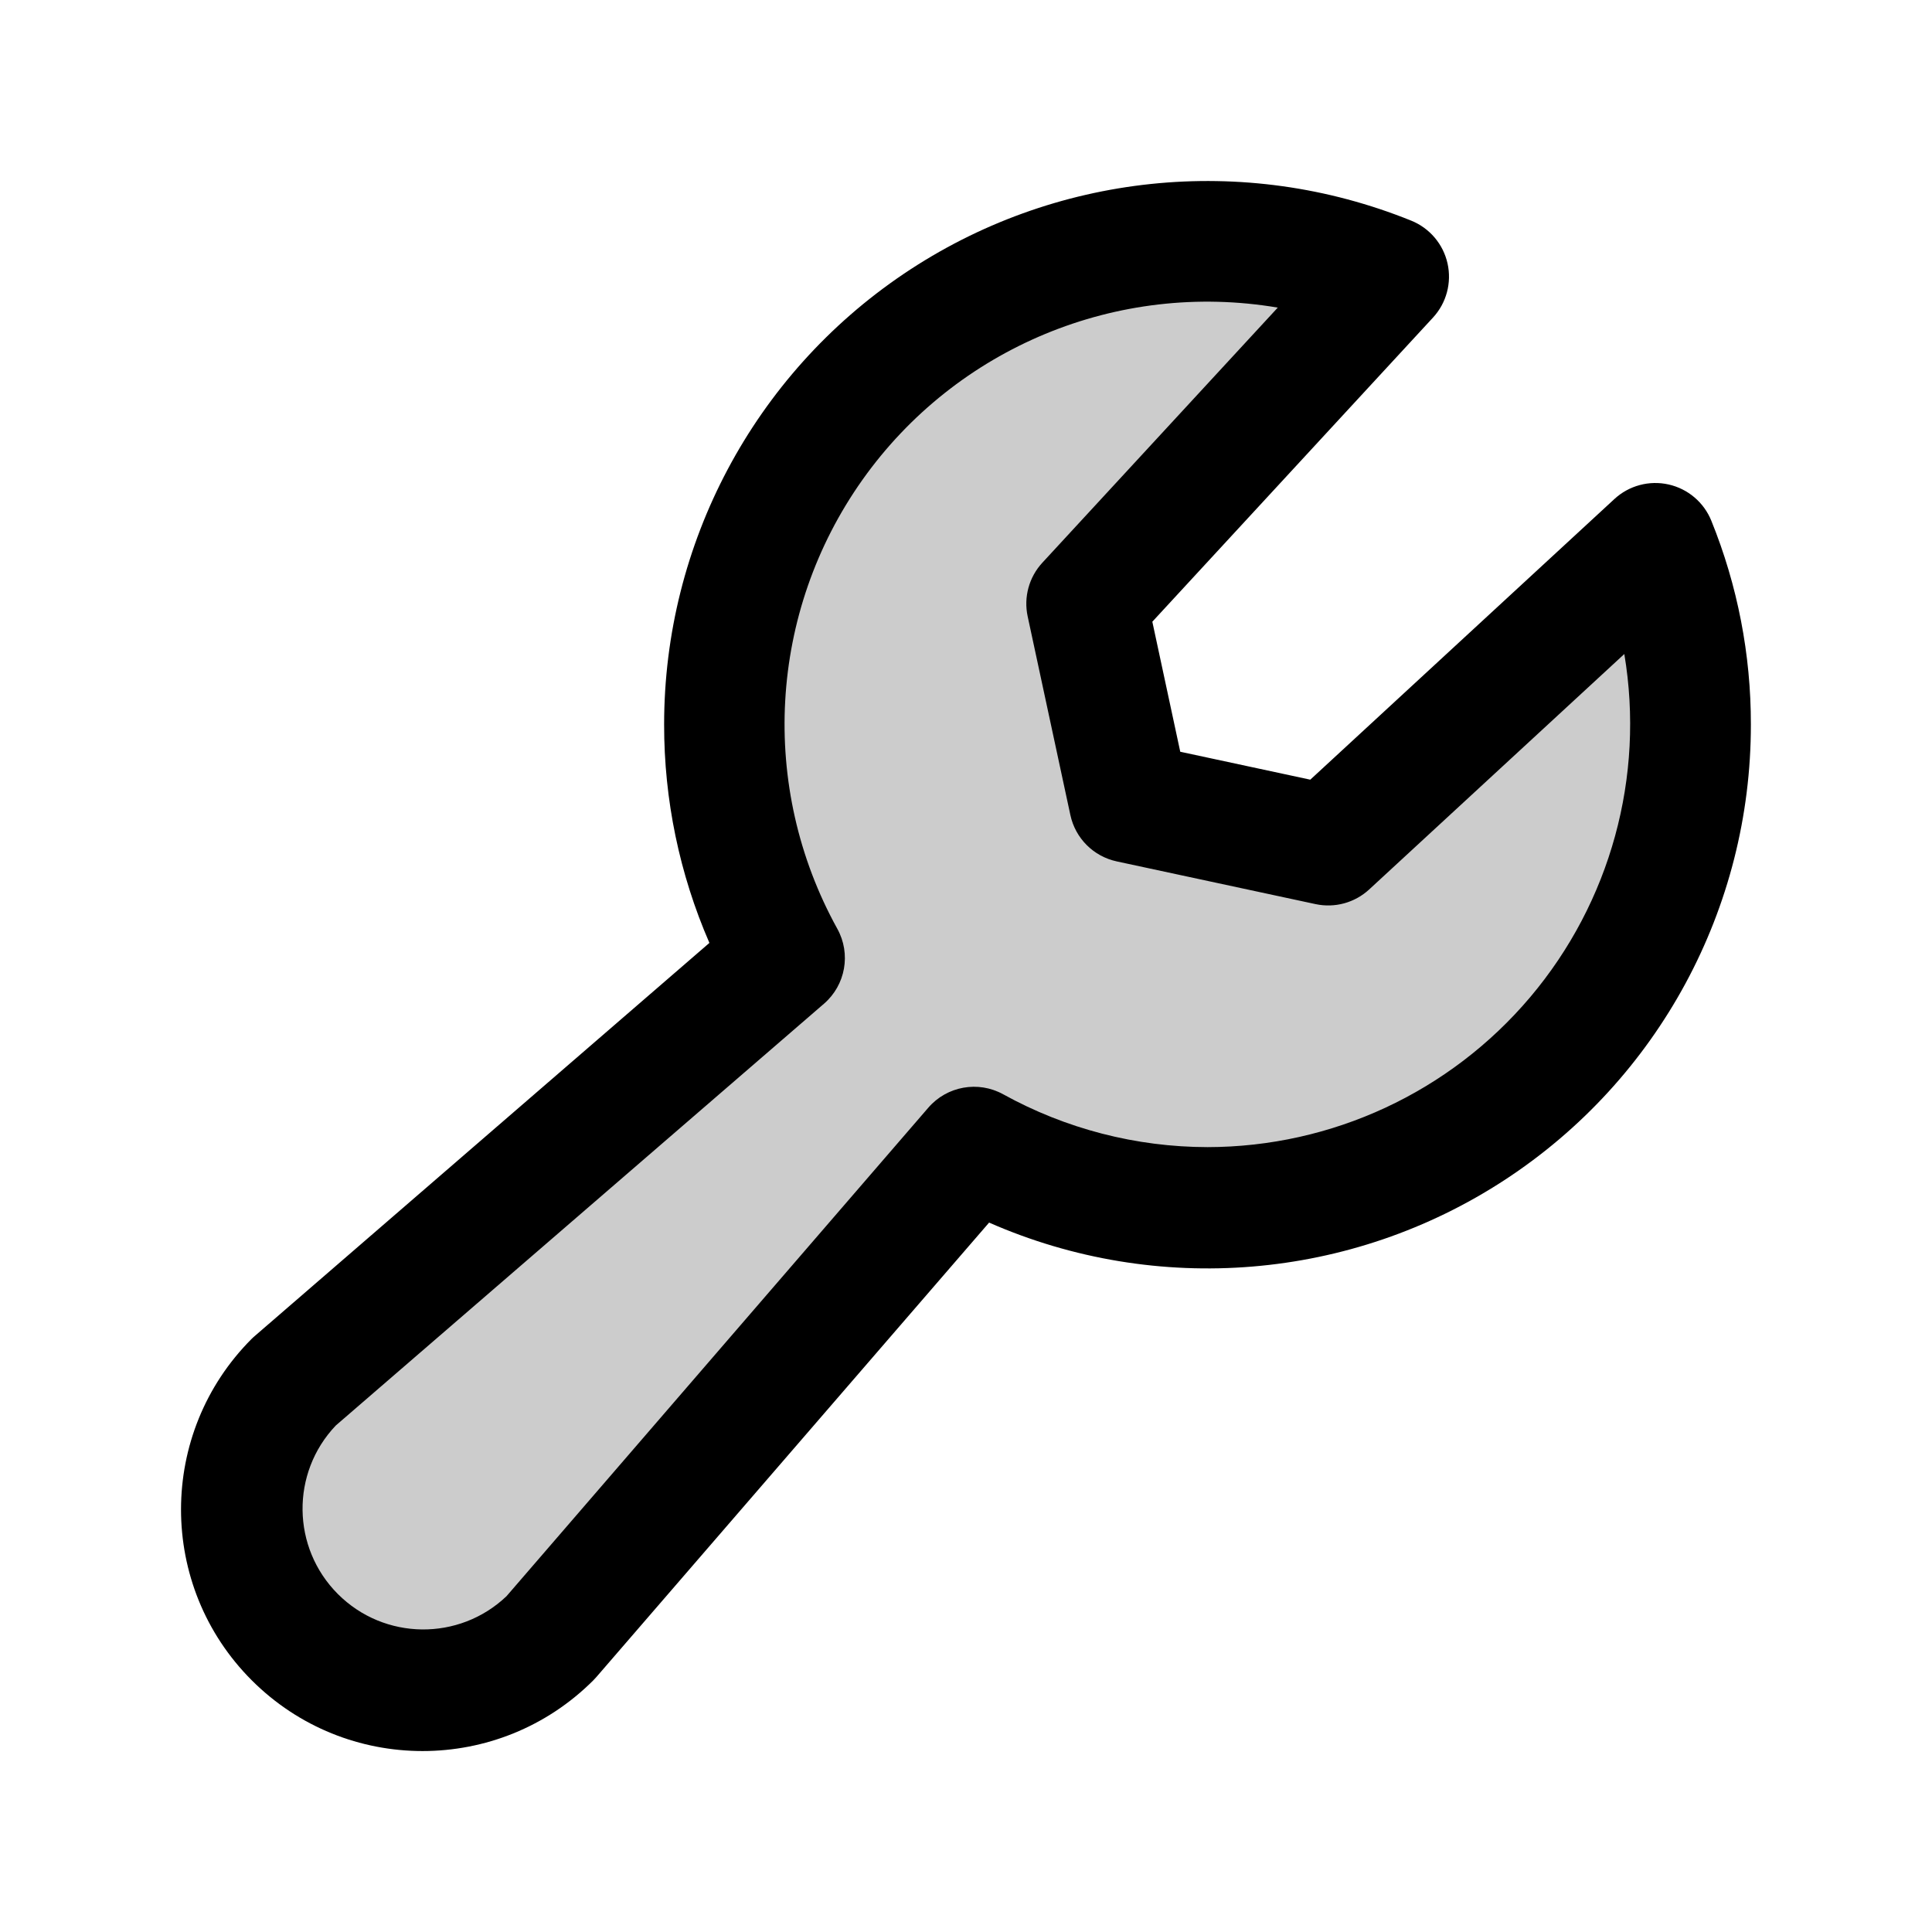
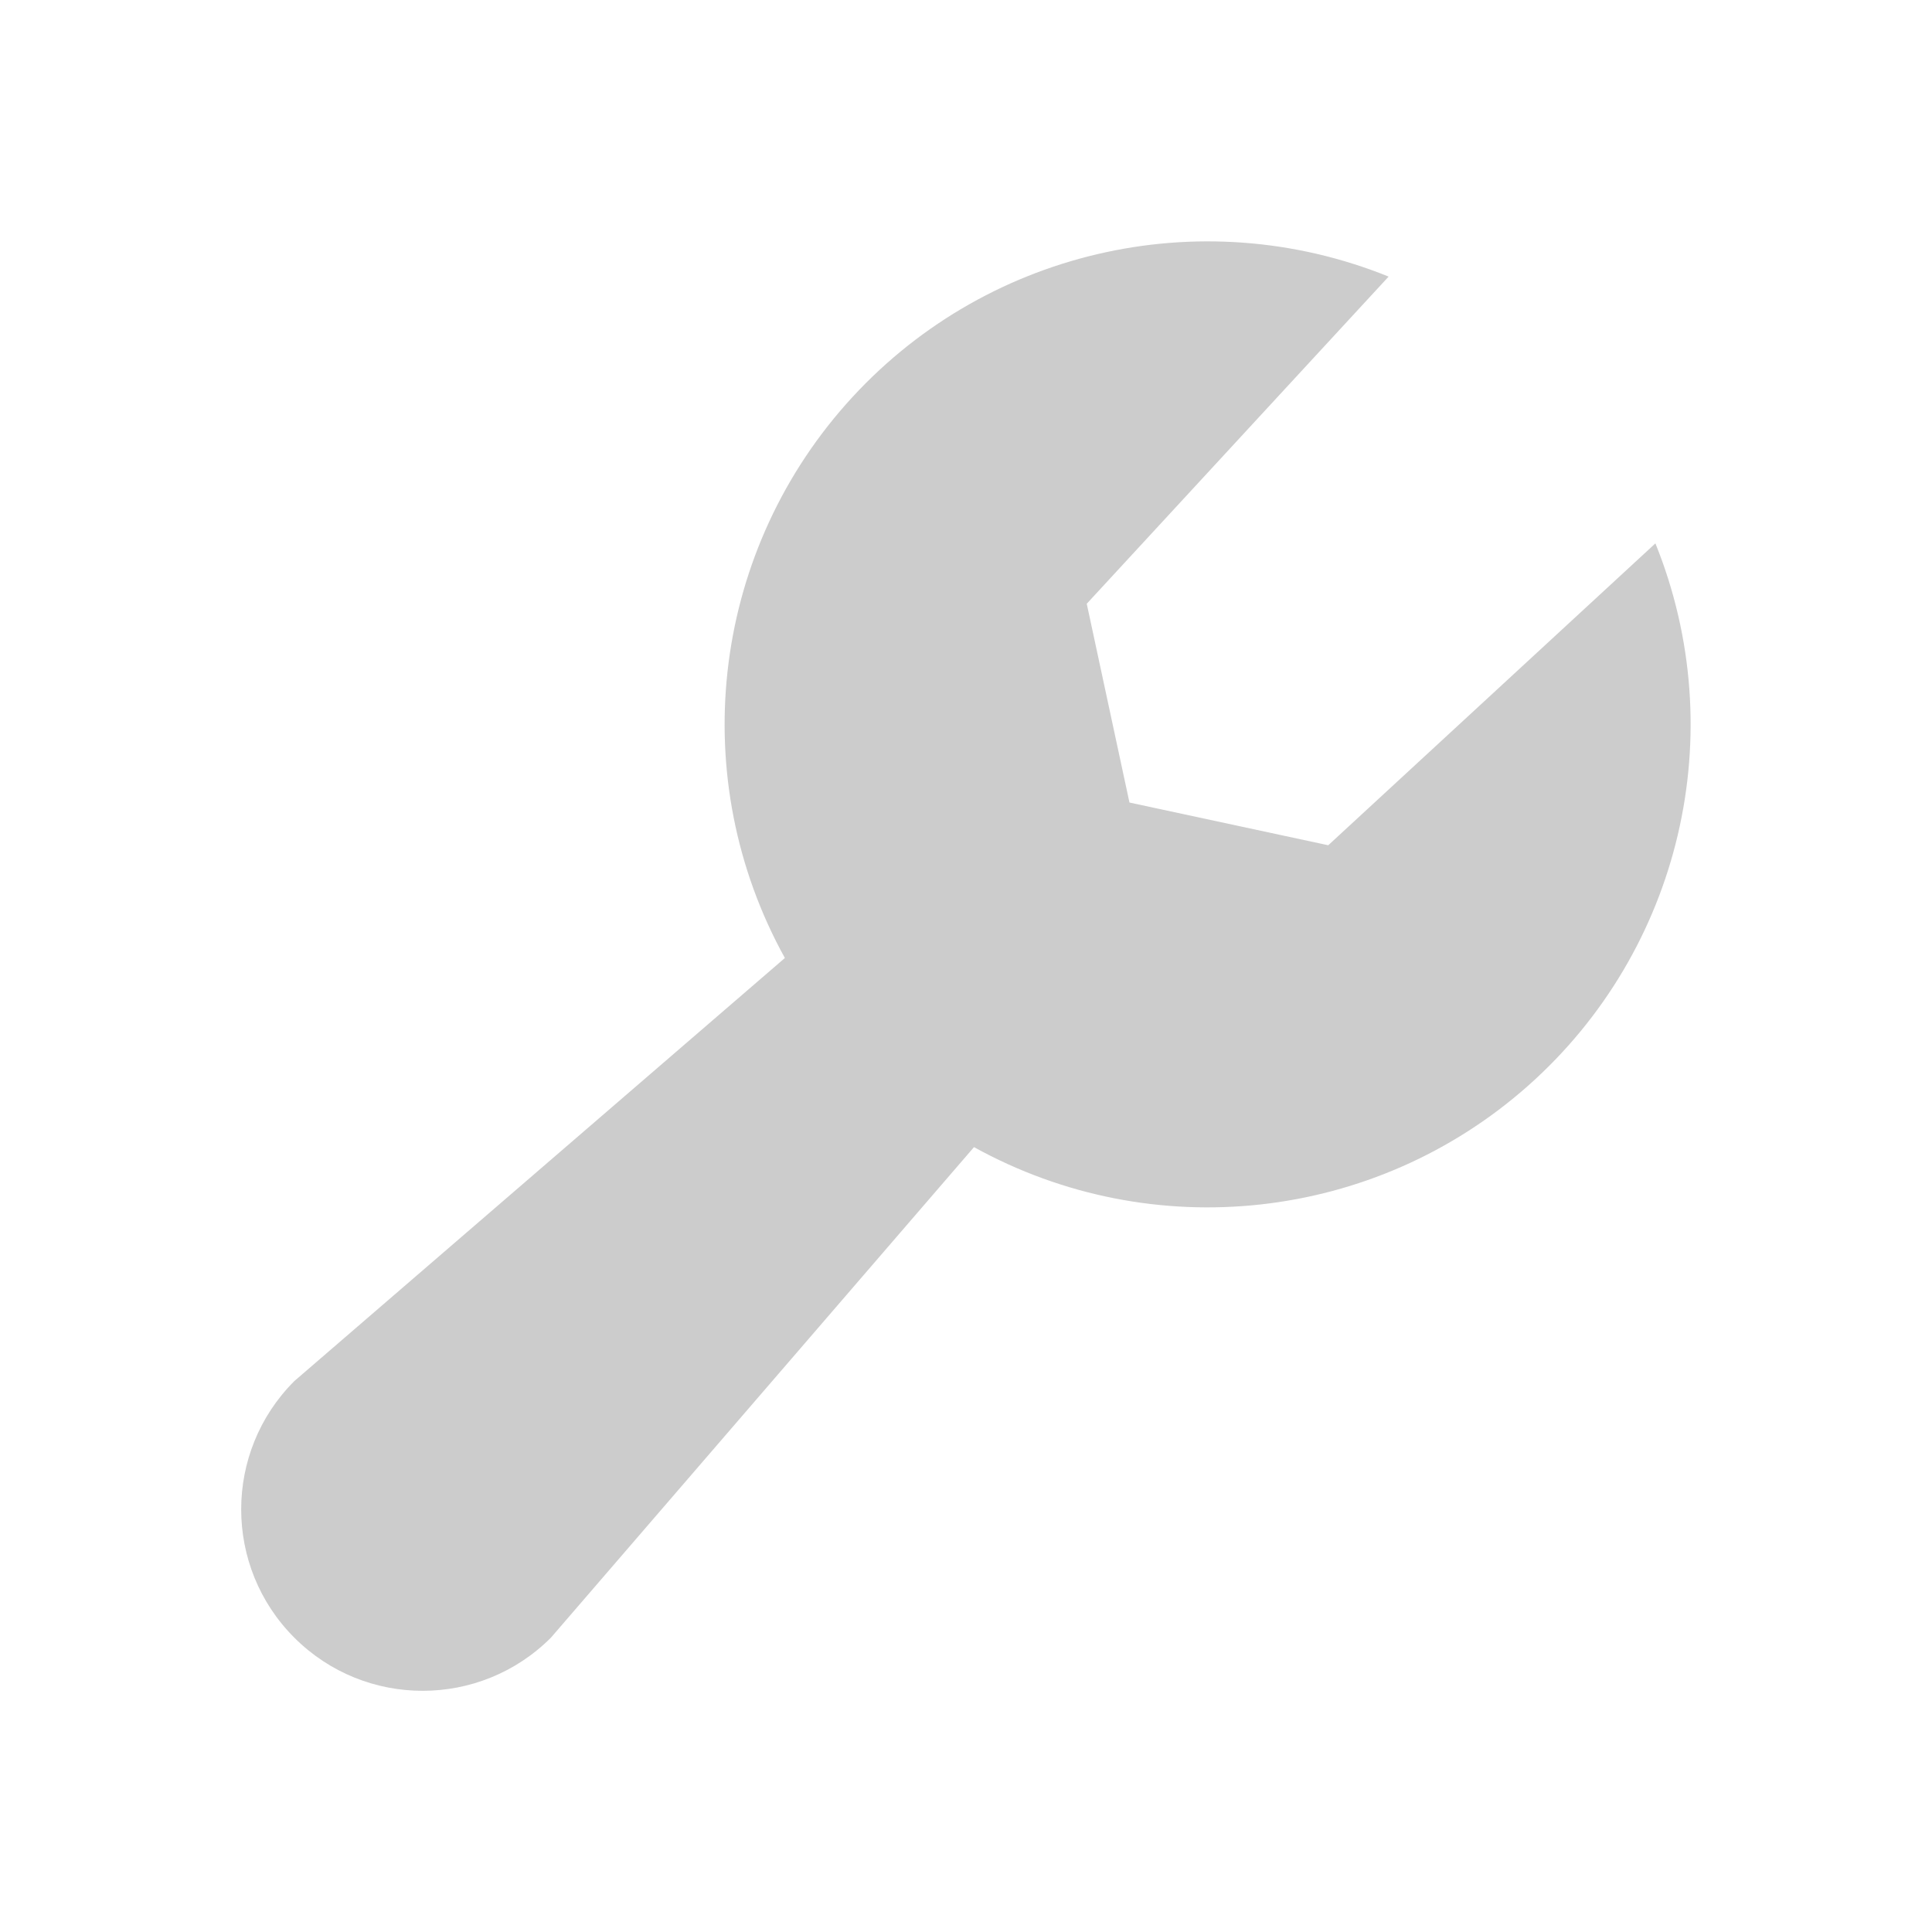
- <svg xmlns="http://www.w3.org/2000/svg" width="32" height="32" fill="#000000" viewBox="0 0 256 256">
-   <path d="M224,96a64,64,0,0,1-94.94,56L73,217A24,24,0,0,1,39,183L104,126.94a64,64,0,0,1,80-90.29L144,80l5.66,26.34L176,112l43.35-40A63.8,63.8,0,0,1,224,96Z" opacity="0.2" />
-   <path d="M226.76,69a8,8,0,0,0-12.84-2.88l-40.3,37.19-17.23-3.7-3.7-17.23,37.19-40.3A8,8,0,0,0,187,29.24,72,72,0,0,0,88,96,72.34,72.34,0,0,0,94,124.94L33.79,177c-.15.12-.29.26-.43.39a32,32,0,0,0,45.26,45.26c.13-.13.27-.28.39-.42L131.06,162A72,72,0,0,0,232,96,71.56,71.56,0,0,0,226.76,69ZM160,152a56.14,56.14,0,0,1-27.07-7,8,8,0,0,0-9.92,1.77L67.11,211.51a16,16,0,0,1-22.62-22.62L109.18,133a8,8,0,0,0,1.77-9.93,56,56,0,0,1,58.36-82.31l-31.2,33.81a8,8,0,0,0-1.94,7.1L141.83,108a8,8,0,0,0,6.14,6.14l26.35,5.66a8,8,0,0,0,7.1-1.94l33.81-31.2A56.06,56.06,0,0,1,160,152Z" />
+ <svg xmlns="http://www.w3.org/2000/svg" viewBox="0 0 256 256" style="">
+   <path width="256" height="256" fill="none" d="M0 0 L256 0 L256 256 L0 256 Z" class="ZuHXlTGm_0" />
+   <path d="M104,126.94a64,64,0,0,1,80-90.29L144,80l5.66,26.34L176,112l43.35-40a64,64,0,0,1-90.29,80L73,217A24,24,0,0,1,39,183Z" opacity="0.2" class="ZuHXlTGm_1" />
+   <path d="M104,126.94a64,64,0,0,1,80-90.29L144,80l5.66,26.34L176,112l43.35-40a64,64,0,0,1-90.29,80L73,217A24,24,0,0,1,39,183Z" fill="none" stroke="currentColor" stroke-linecap="round" stroke-linejoin="round" stroke-width="16" class="ZuHXlTGm_2" />
+   <style data-made-with="vivus-instant">.ZuHXlTGm_0{stroke-dasharray:1024 1026;stroke-dashoffset:1025;animation:ZuHXlTGm_draw_0 7200ms linear 0ms infinite,ZuHXlTGm_fade 7200ms linear 0ms infinite;}.ZuHXlTGm_1{stroke-dasharray:734 736;stroke-dashoffset:735;animation:ZuHXlTGm_draw_1 7200ms linear 0ms infinite,ZuHXlTGm_fade 7200ms linear 0ms infinite;}.ZuHXlTGm_2{stroke-dasharray:734 736;stroke-dashoffset:735;animation:ZuHXlTGm_draw_2 7200ms linear 0ms infinite,ZuHXlTGm_fade 7200ms linear 0ms infinite;}@keyframes ZuHXlTGm_draw{100%{stroke-dashoffset:0;}}@keyframes ZuHXlTGm_fade{0%{stroke-opacity:1;}94.444%{stroke-opacity:1;}100%{stroke-opacity:0;}}@keyframes ZuHXlTGm_draw_0{11.111%{stroke-dashoffset: 1025}38.889%{ stroke-dashoffset: 0;}100%{ stroke-dashoffset: 0;}}@keyframes ZuHXlTGm_draw_1{18.056%{stroke-dashoffset: 735}45.833%{ stroke-dashoffset: 0;}100%{ stroke-dashoffset: 0;}}@keyframes ZuHXlTGm_draw_2{25%{stroke-dashoffset: 735}52.778%{ stroke-dashoffset: 0;}100%{ stroke-dashoffset: 0;}}</style>
</svg>
